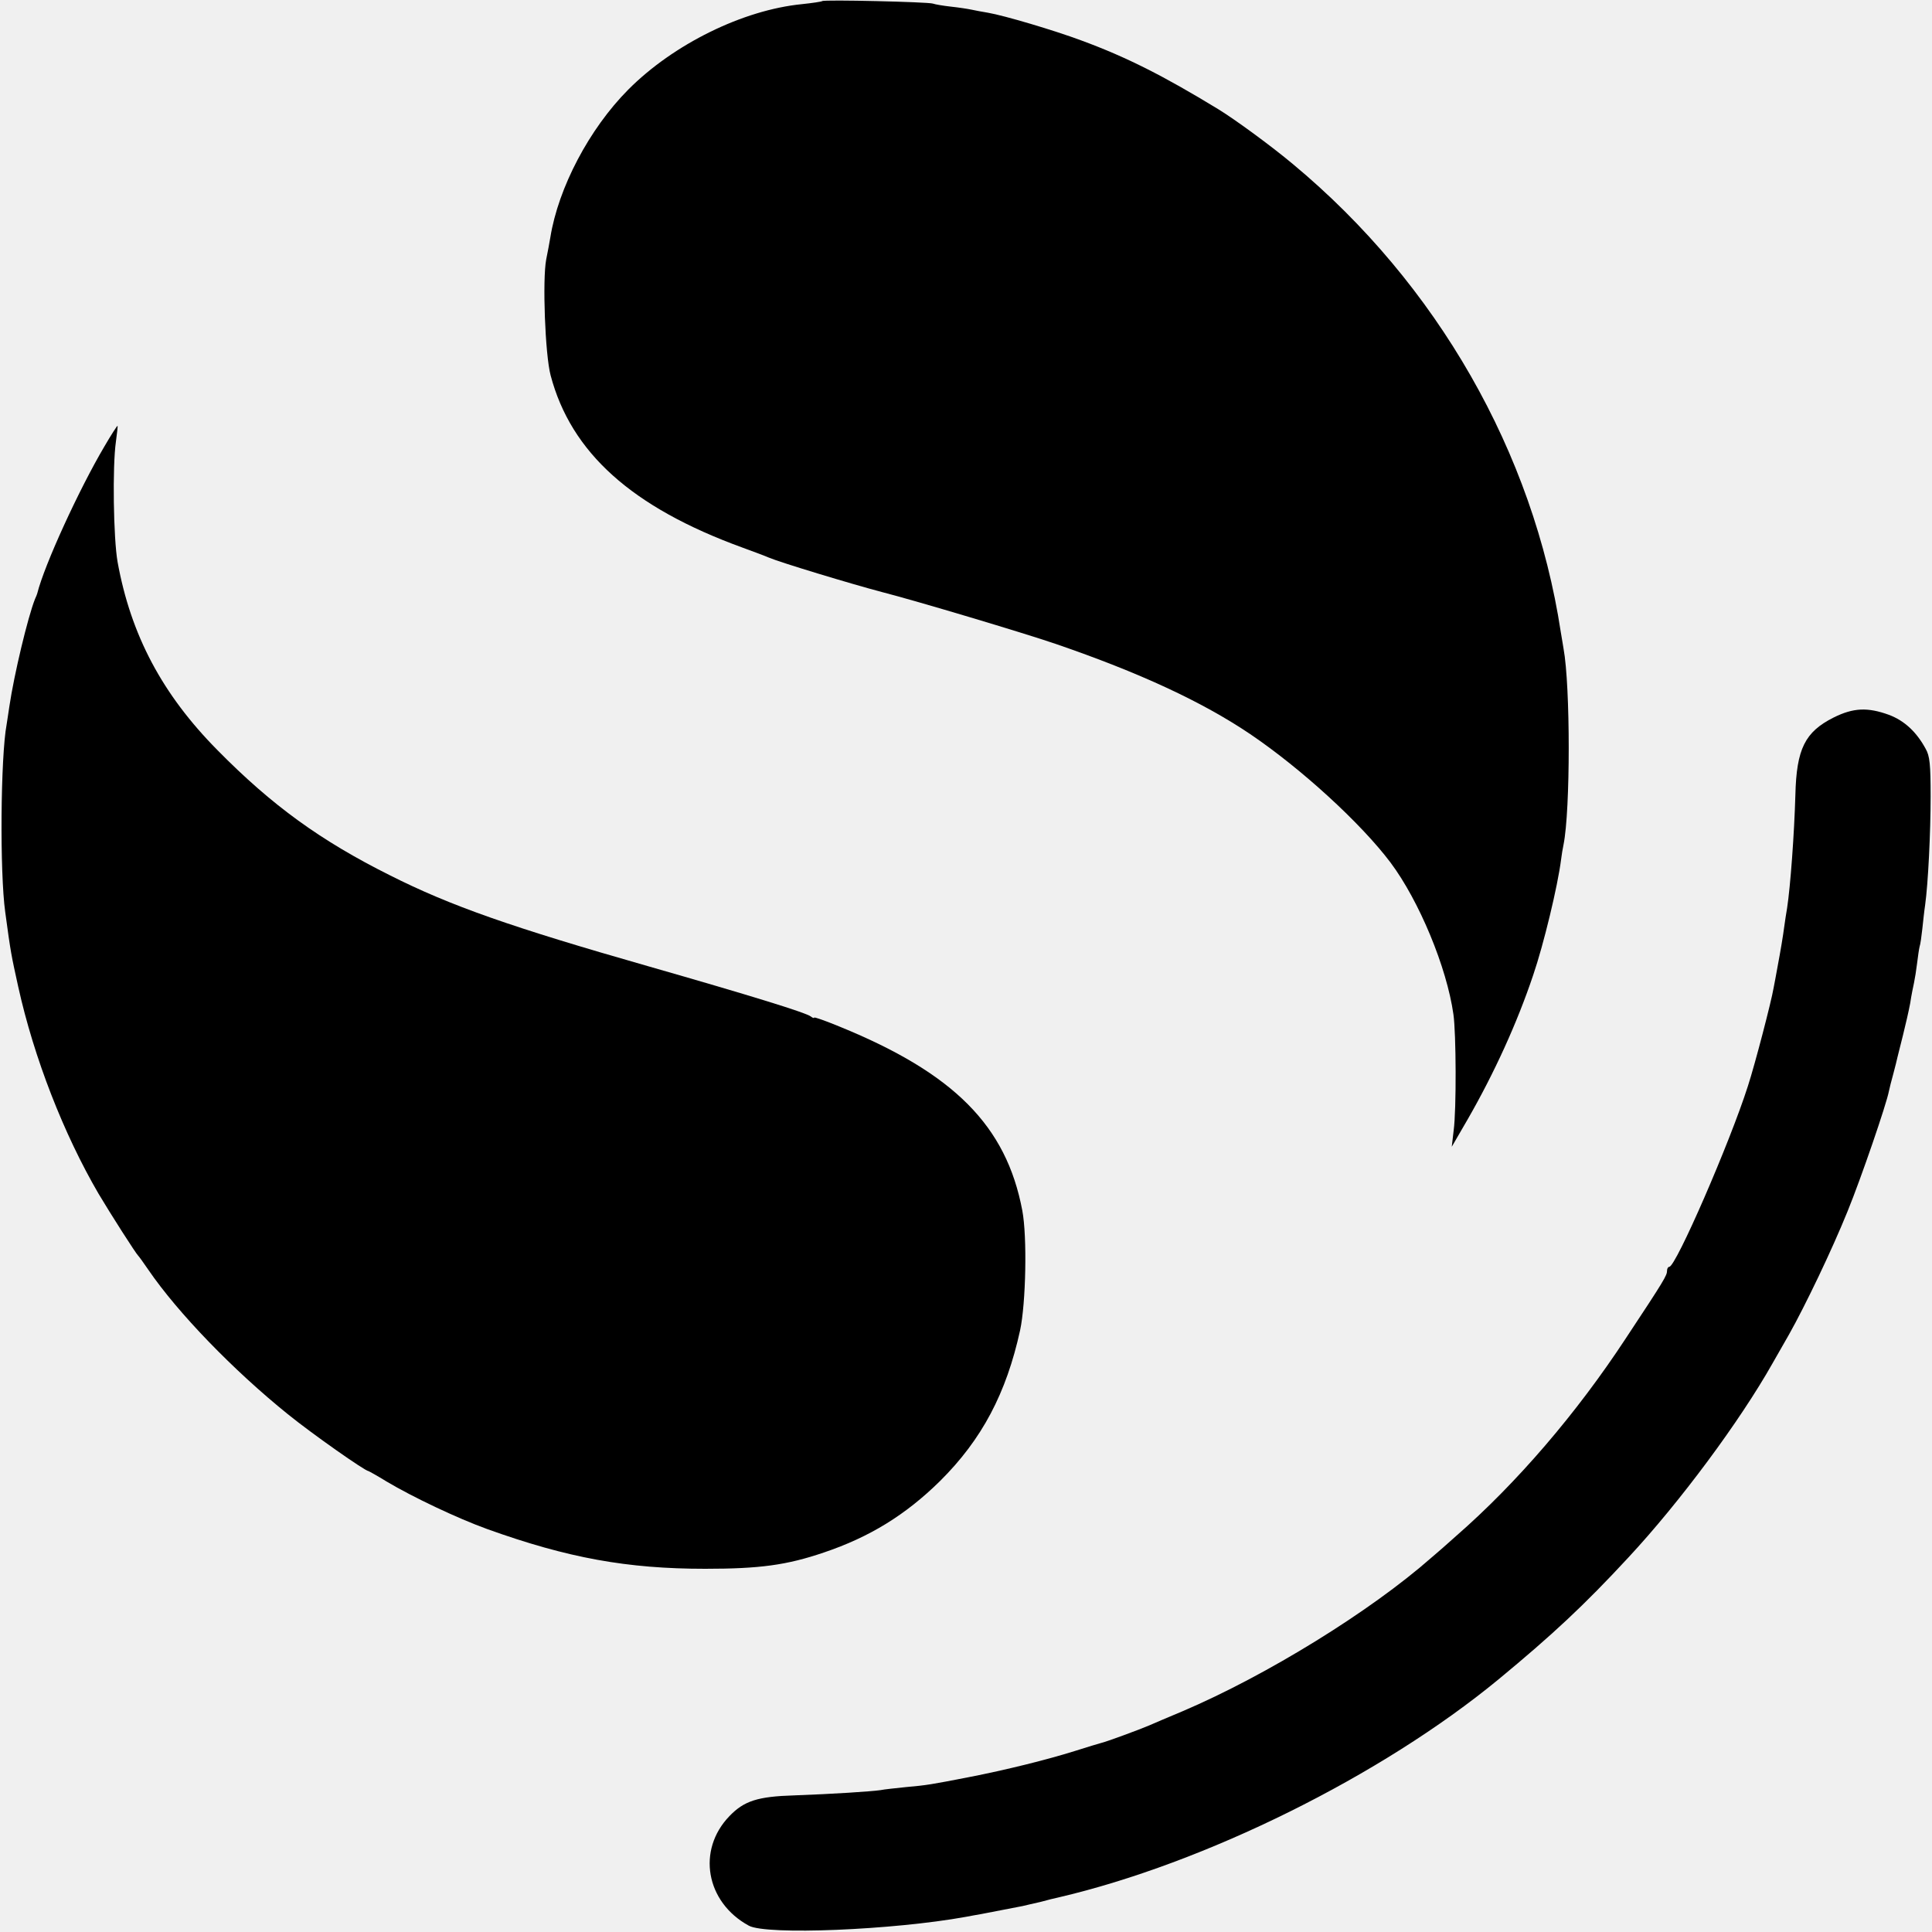
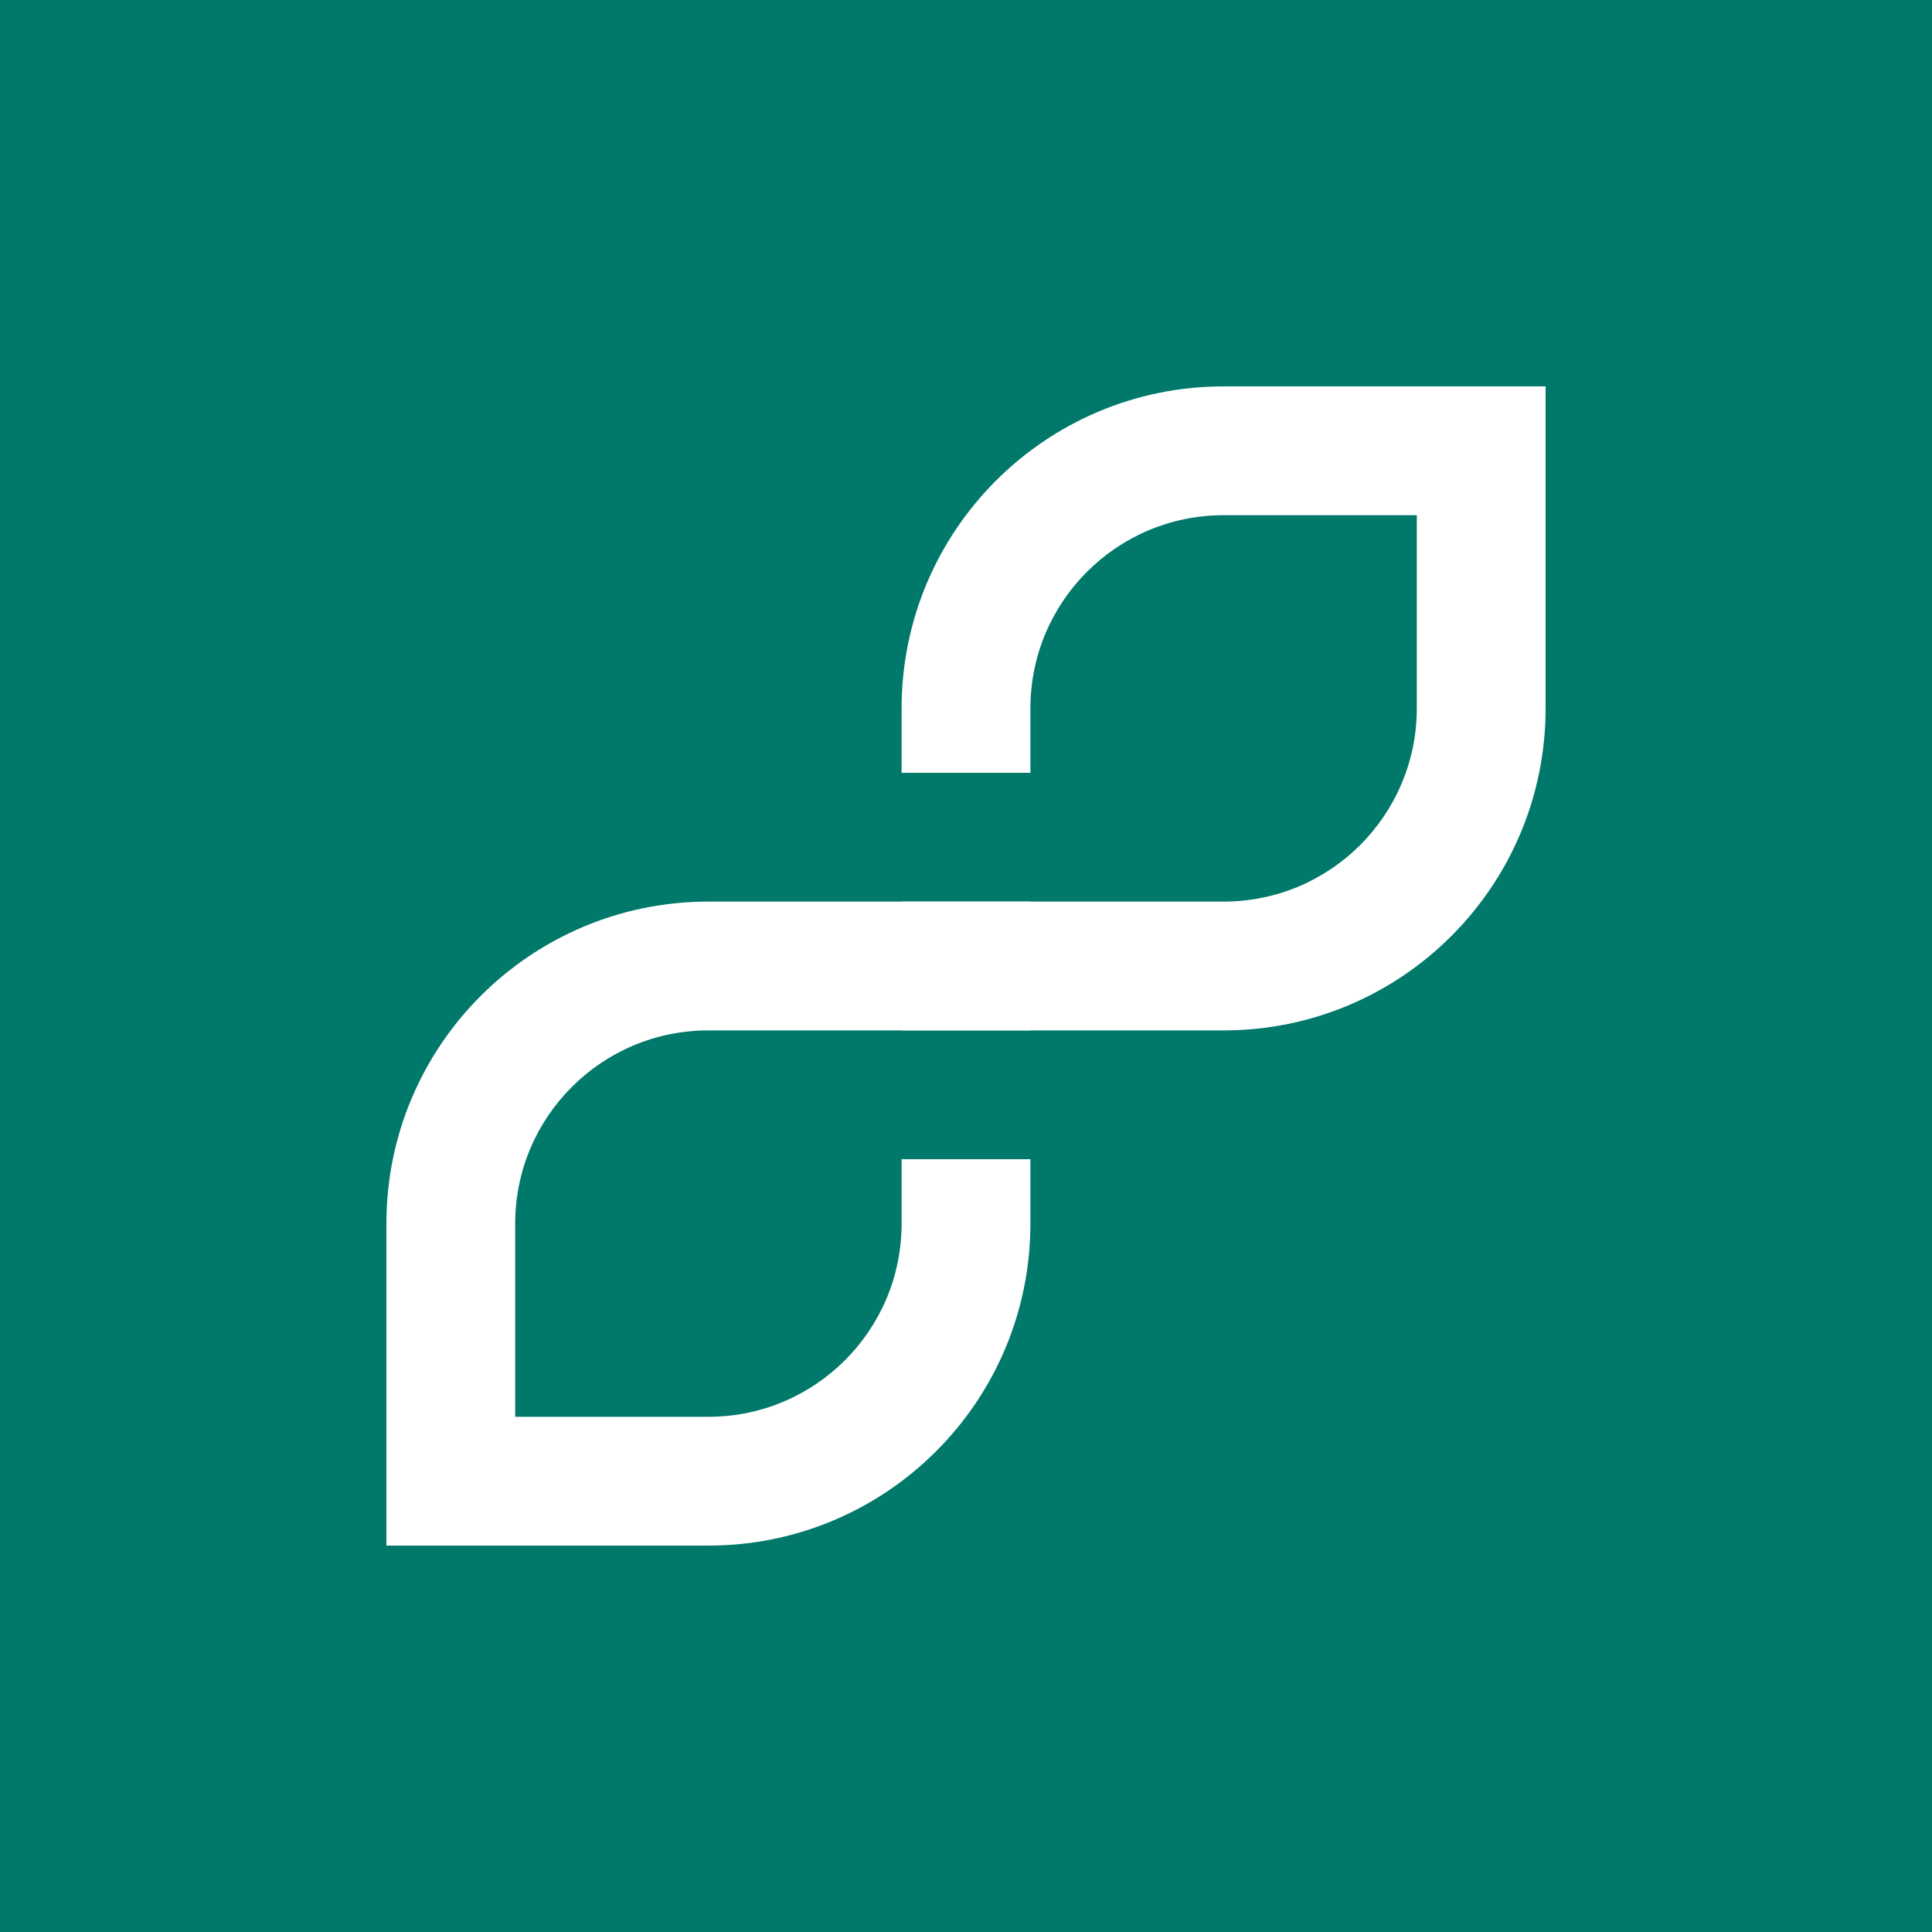
- <svg xmlns="http://www.w3.org/2000/svg" version="1.0" width="700pt" height="700pt" viewBox="0 0 700 700" preserveAspectRatio="xMidYMid meet">
-   <g transform="translate(0,700) scale(0.1,-0.1)" fill="#000000" stroke="none">
-     <path d="M2979 6996 c-2 -2 -35 -7 -73 -11 -214 -21 -466 -145 -630 -310 -141 -142 -253 -355 -282 -535 -3 -19 -10 -55 -15 -80 -14 -73 -4 -345 16 -420 74 -280 294 -478 695 -624 41 -15 84 -31 95 -36 42 -18 300 -96 410 -125 125 -32 513 -148 630 -188 303 -104 530 -209 705 -327 186 -126 401 -323 508 -465 104 -139 204 -380 228 -550 10 -68 11 -346 1 -420 l-7 -60 58 100 c96 167 179 349 237 522 38 111 89 323 101 418 2 17 6 41 9 55 25 124 25 574 0 710 -1 8 -6 35 -10 60 -99 650 -448 1261 -970 1695 -80 67 -210 162 -272 200 -197 120 -331 188 -494 248 -99 37 -281 91 -340 101 -19 3 -45 8 -59 11 -14 3 -47 8 -75 11 -27 3 -57 8 -65 11 -17 6 -395 15 -401 9z" />
-     <path d="M378 5382 c-91 -154 -217 -428 -243 -532 -1 -3 -4 -12 -8 -20 -26 -65 -76 -274 -93 -389 -4 -25 -8 -55 -10 -66 -22 -117 -25 -538 -5 -680 20 -149 22 -156 47 -270 57 -258 165 -534 291 -750 44 -74 136 -218 144 -225 3 -3 19 -25 36 -50 108 -158 310 -366 506 -524 89 -72 280 -206 292 -206 1 0 32 -17 66 -38 94 -56 256 -133 364 -172 292 -105 508 -144 790 -144 197 0 295 13 430 59 166 56 296 136 421 259 152 151 240 318 290 546 21 98 26 339 8 434 -58 307 -247 497 -661 666 -51 21 -93 36 -93 33 0 -3 -6 -1 -12 4 -18 14 -219 76 -589 182 -497 142 -717 219 -937 330 -250 125 -426 252 -624 453 -200 202 -314 417 -362 682 -15 85 -19 346 -6 436 4 30 7 56 6 57 -1 2 -23 -32 -48 -75z" />
-     <path d="M6643 4400 c-103 -52 -134 -113 -138 -280 -4 -141 -18 -332 -30 -410 -3 -19 -8 -48 -10 -65 -5 -38 -13 -86 -25 -150 -5 -27 -11 -61 -14 -75 -8 -48 -67 -275 -93 -355 -65 -204 -261 -655 -285 -655 -4 0 -8 -6 -8 -14 0 -17 -9 -33 -150 -246 -178 -271 -394 -523 -614 -715 -31 -28 -71 -63 -89 -78 -220 -194 -597 -427 -902 -557 -55 -23 -109 -46 -120 -51 -37 -16 -160 -61 -175 -64 -8 -2 -51 -15 -95 -29 -102 -32 -251 -69 -385 -95 -139 -27 -150 -29 -228 -36 -37 -4 -78 -8 -92 -11 -35 -5 -173 -14 -312 -19 -133 -4 -182 -20 -235 -75 -119 -123 -86 -312 70 -397 63 -35 523 -16 787 32 14 3 39 7 55 10 26 5 82 16 150 29 11 3 40 9 65 15 25 7 54 14 64 16 532 124 1171 441 1595 790 196 162 311 269 471 442 187 201 404 494 522 703 14 25 41 72 60 105 59 105 155 305 212 446 49 120 141 388 150 436 2 10 9 38 16 63 7 25 13 52 15 60 2 8 11 44 20 80 9 36 21 88 26 115 4 28 11 61 14 75 3 14 8 45 11 70 3 25 7 52 9 60 3 8 7 38 10 65 3 28 7 66 10 85 11 79 20 263 20 395 0 115 -3 146 -18 172 -33 61 -77 102 -133 123 -77 28 -129 26 -201 -10z" />
-   </g>
+ <svg xmlns="http://www.w3.org/2000/svg" width="700" height="700" viewBox="0 0 120 120" fill="none">
+   <rect width="120" height="120" fill="#00796B" />
+   <path fill-rule="evenodd" clip-rule="evenodd" d="M64 48L64 44C64 37.373 69.373 32 76 32L96 32L96 24L76 24C64.954 24 56 32.954 56 44L56 48L64 48Z" fill="white" />
+   <path fill-rule="evenodd" clip-rule="evenodd" d="M88 24L88 44C88 50.627 82.627 56 76 56L56 56L56 64L76 64C87.046 64 96 55.046 96 44L96 24L88 24Z" fill="white" />
+   <path fill-rule="evenodd" clip-rule="evenodd" d="M56 72L56 76C56 82.627 50.627 88 44 88L24 88L24 96L44 96C55.046 96 64 87.046 64 76L64 72L56 72Z" fill="white" />
+   <path fill-rule="evenodd" clip-rule="evenodd" d="M32 96L32 76C32 69.373 37.373 64 44 64L64 64L64 56L44 56C32.954 56 24 64.954 24 76L24 96L32 96Z" fill="white" />
</svg>
